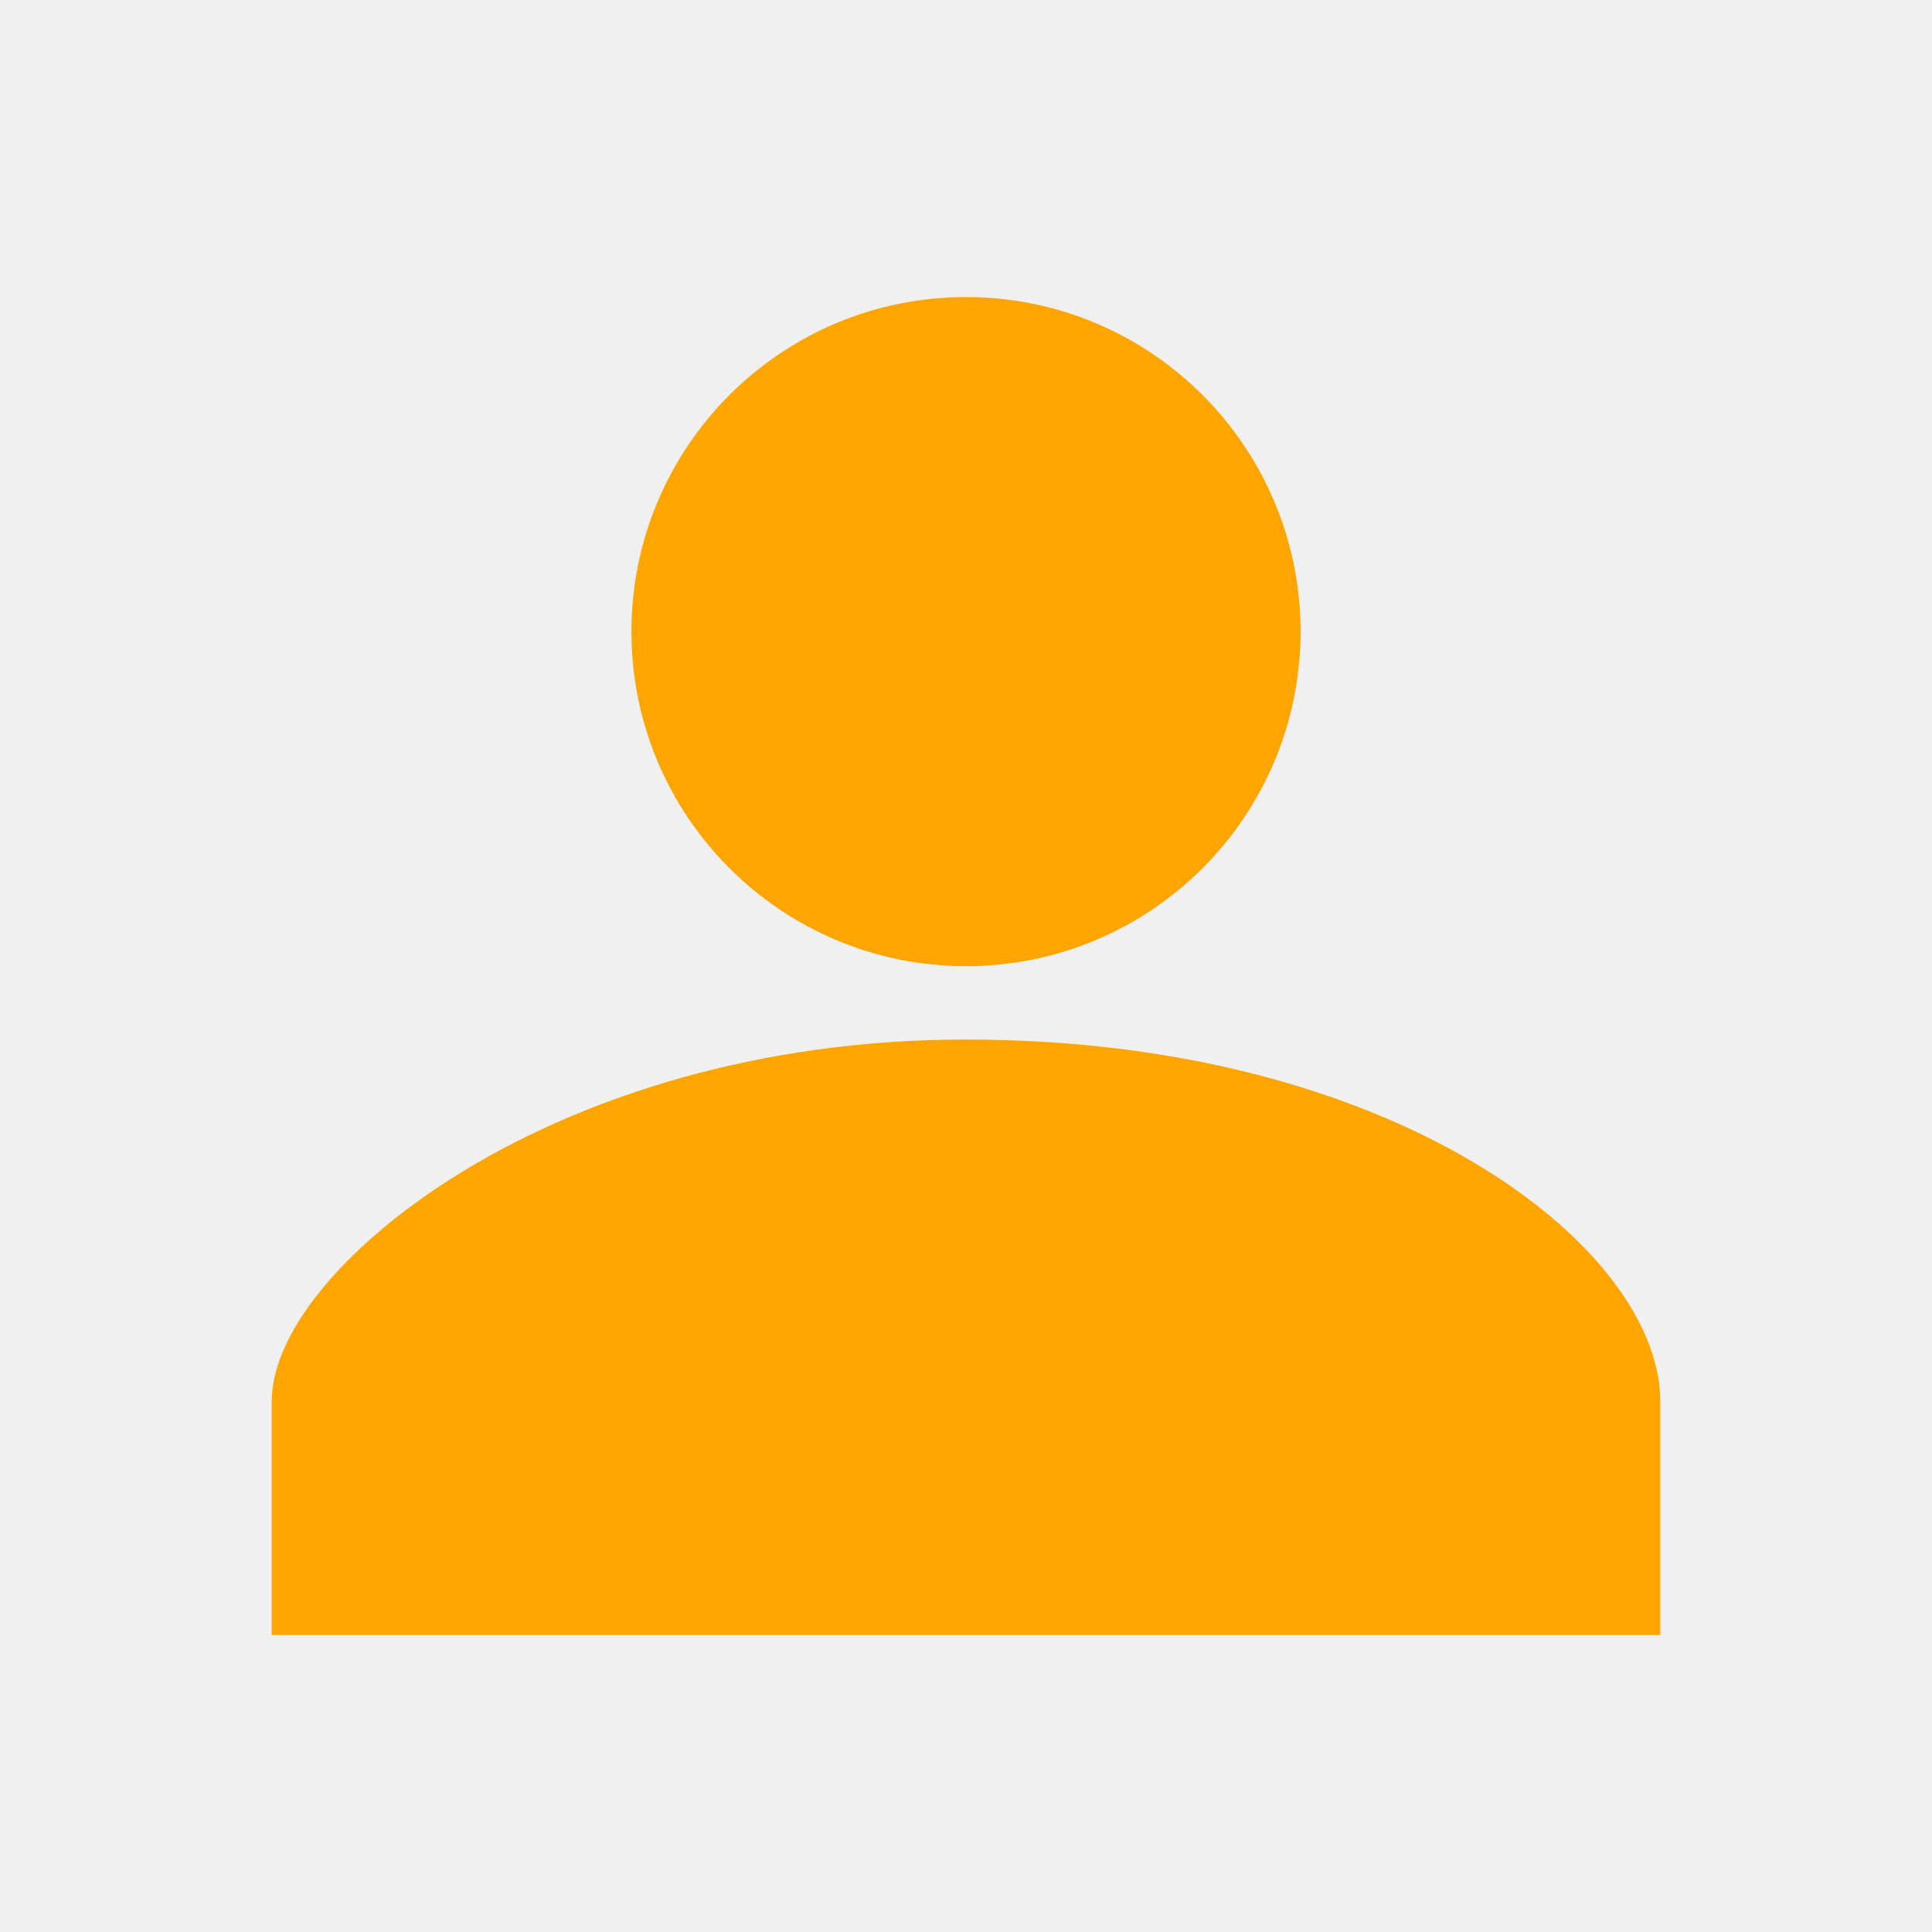
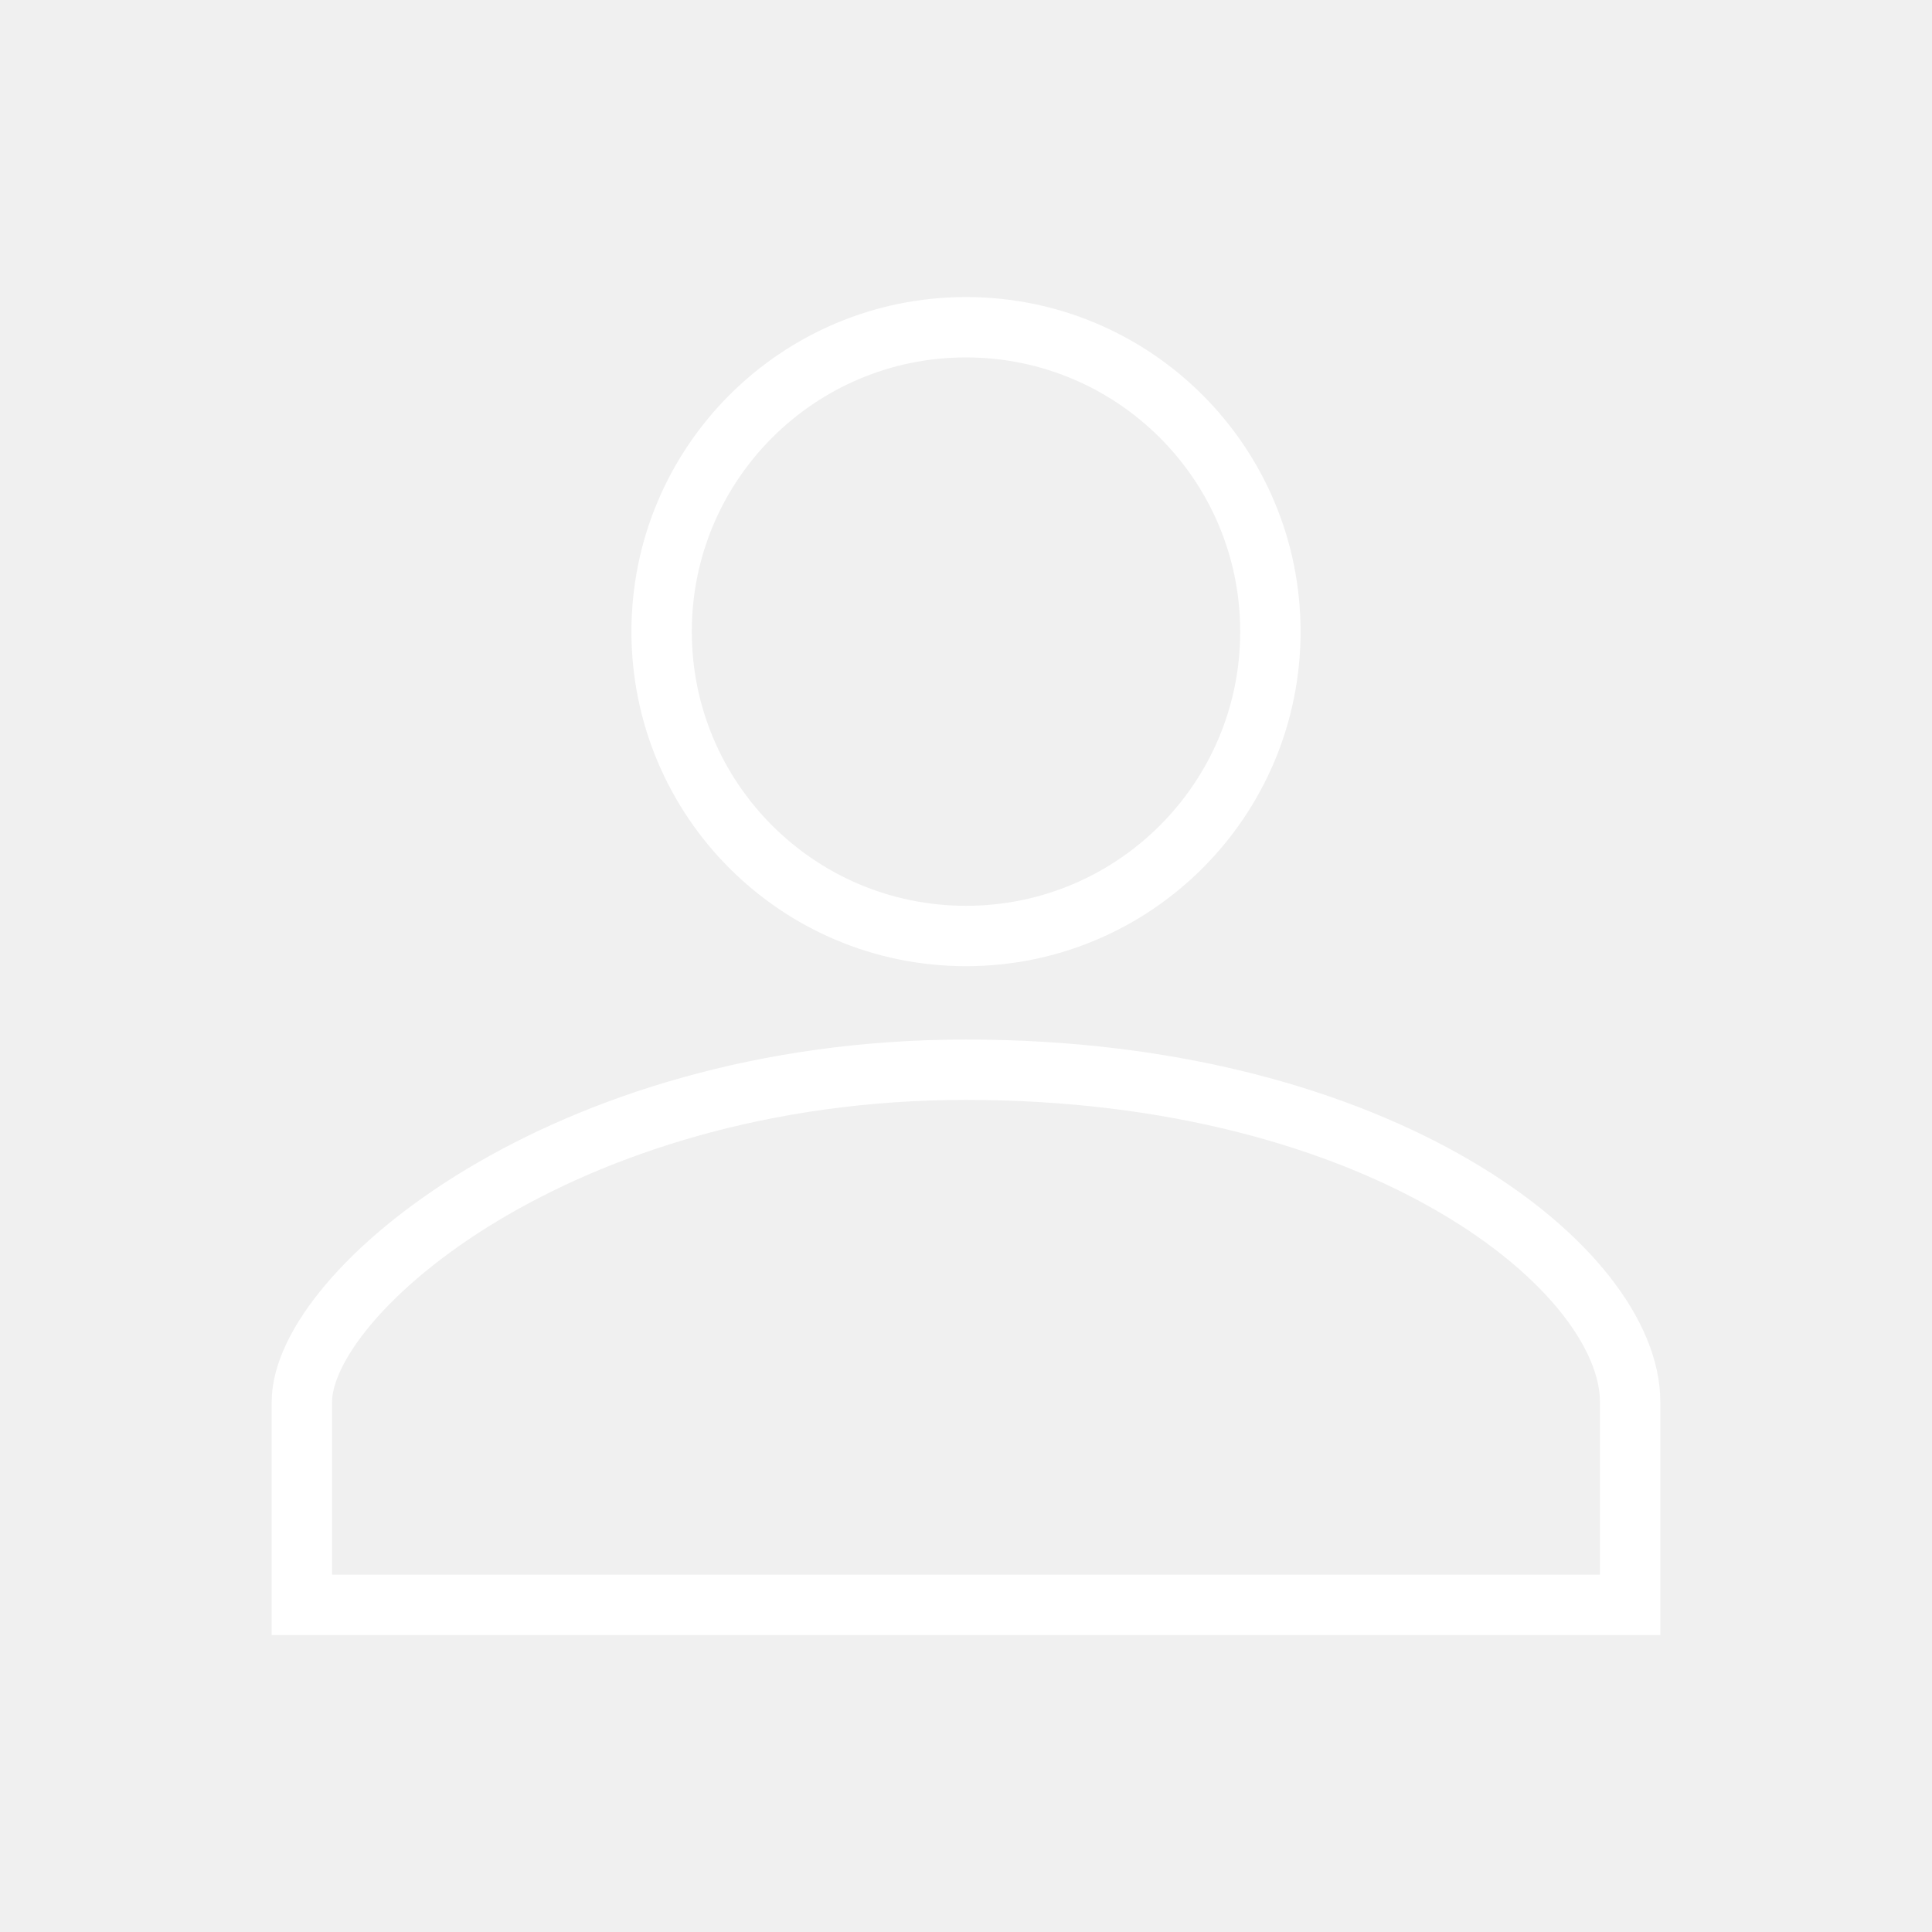
- <svg xmlns="http://www.w3.org/2000/svg" fill="orange" width="22px" height="22px" viewBox="0 0 32 32">
-   <path stroke="orange" d="M16 15.503A5.041 5.041 0 1 0 16 5.42a5.041 5.041 0 0 0 0 10.083zm0 2.215c-6.703 0-11 3.699-11 5.5v3.363h22v-3.363c0-2.178-4.068-5.5-11-5.5z" />
+ <svg xmlns="http://www.w3.org/2000/svg" fill="transparent" width="30px" height="30px" viewBox="0 0 32 32">
+   <path stroke="white" d="M16 15.503A5.041 5.041 0 1 0 16 5.42a5.041 5.041 0 0 0 0 10.083zm0 2.215c-6.703 0-11 3.699-11 5.5v3.363h22v-3.363c0-2.178-4.068-5.5-11-5.5z" />
</svg>
